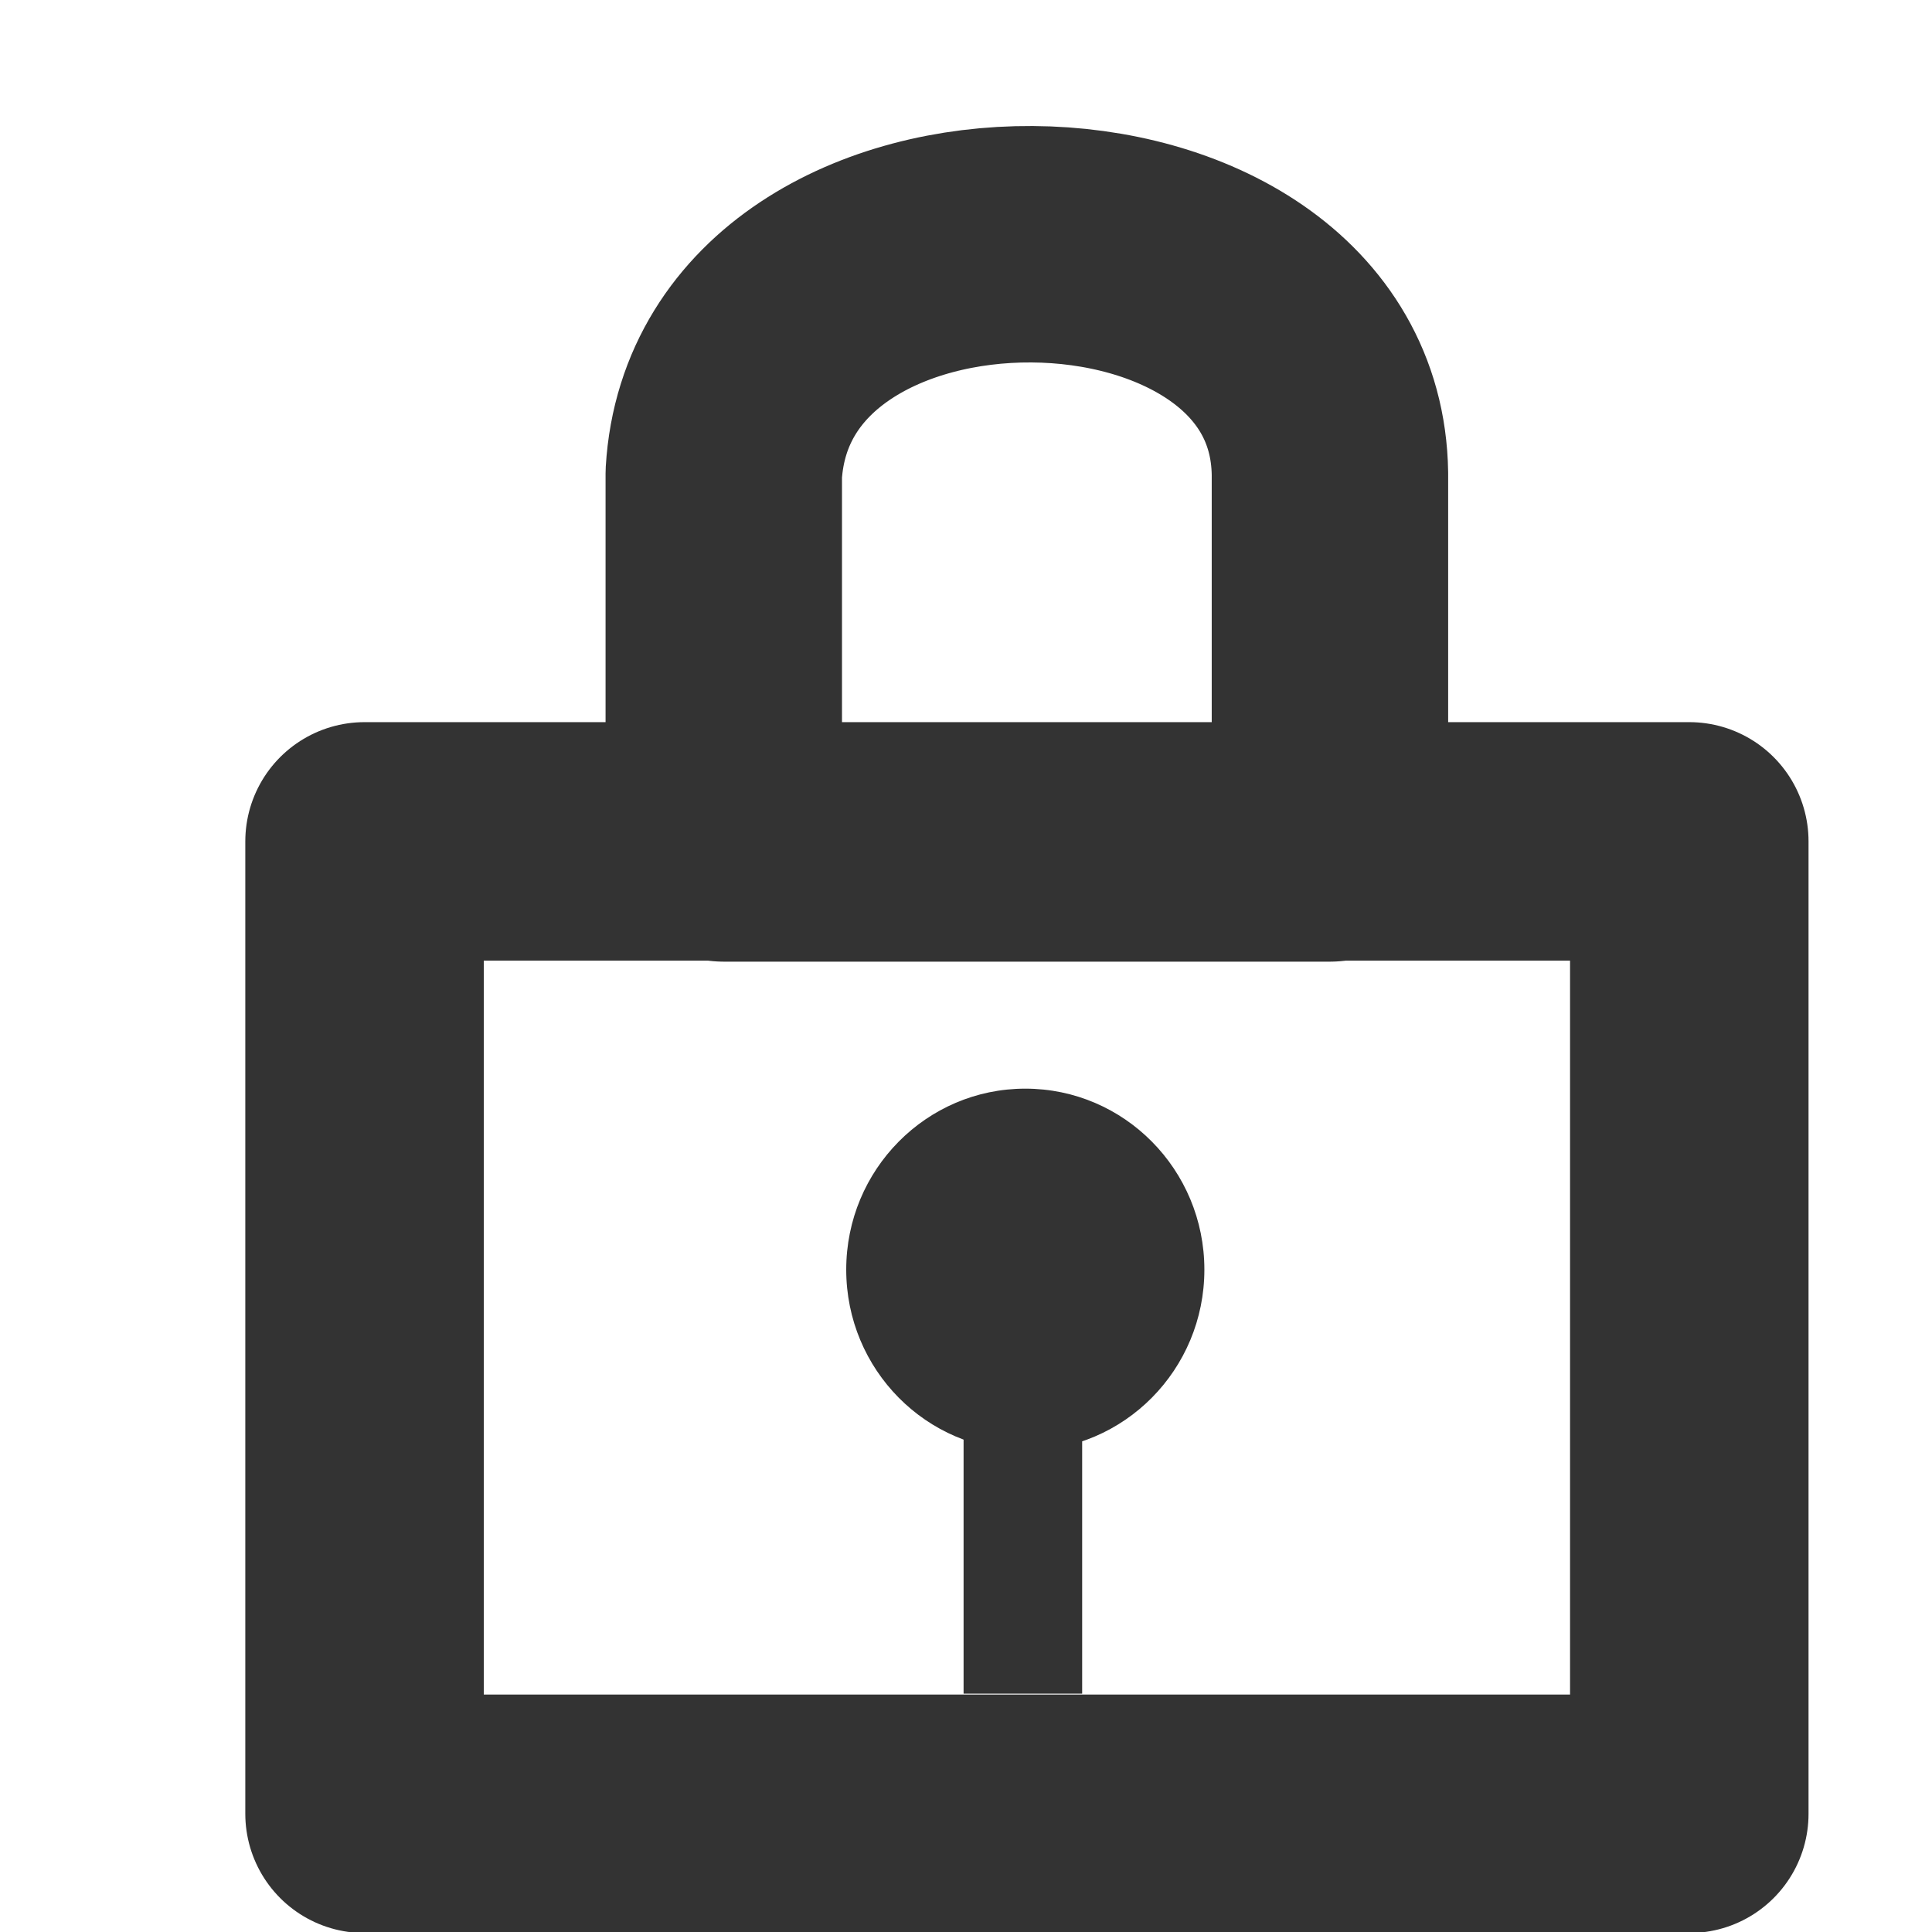
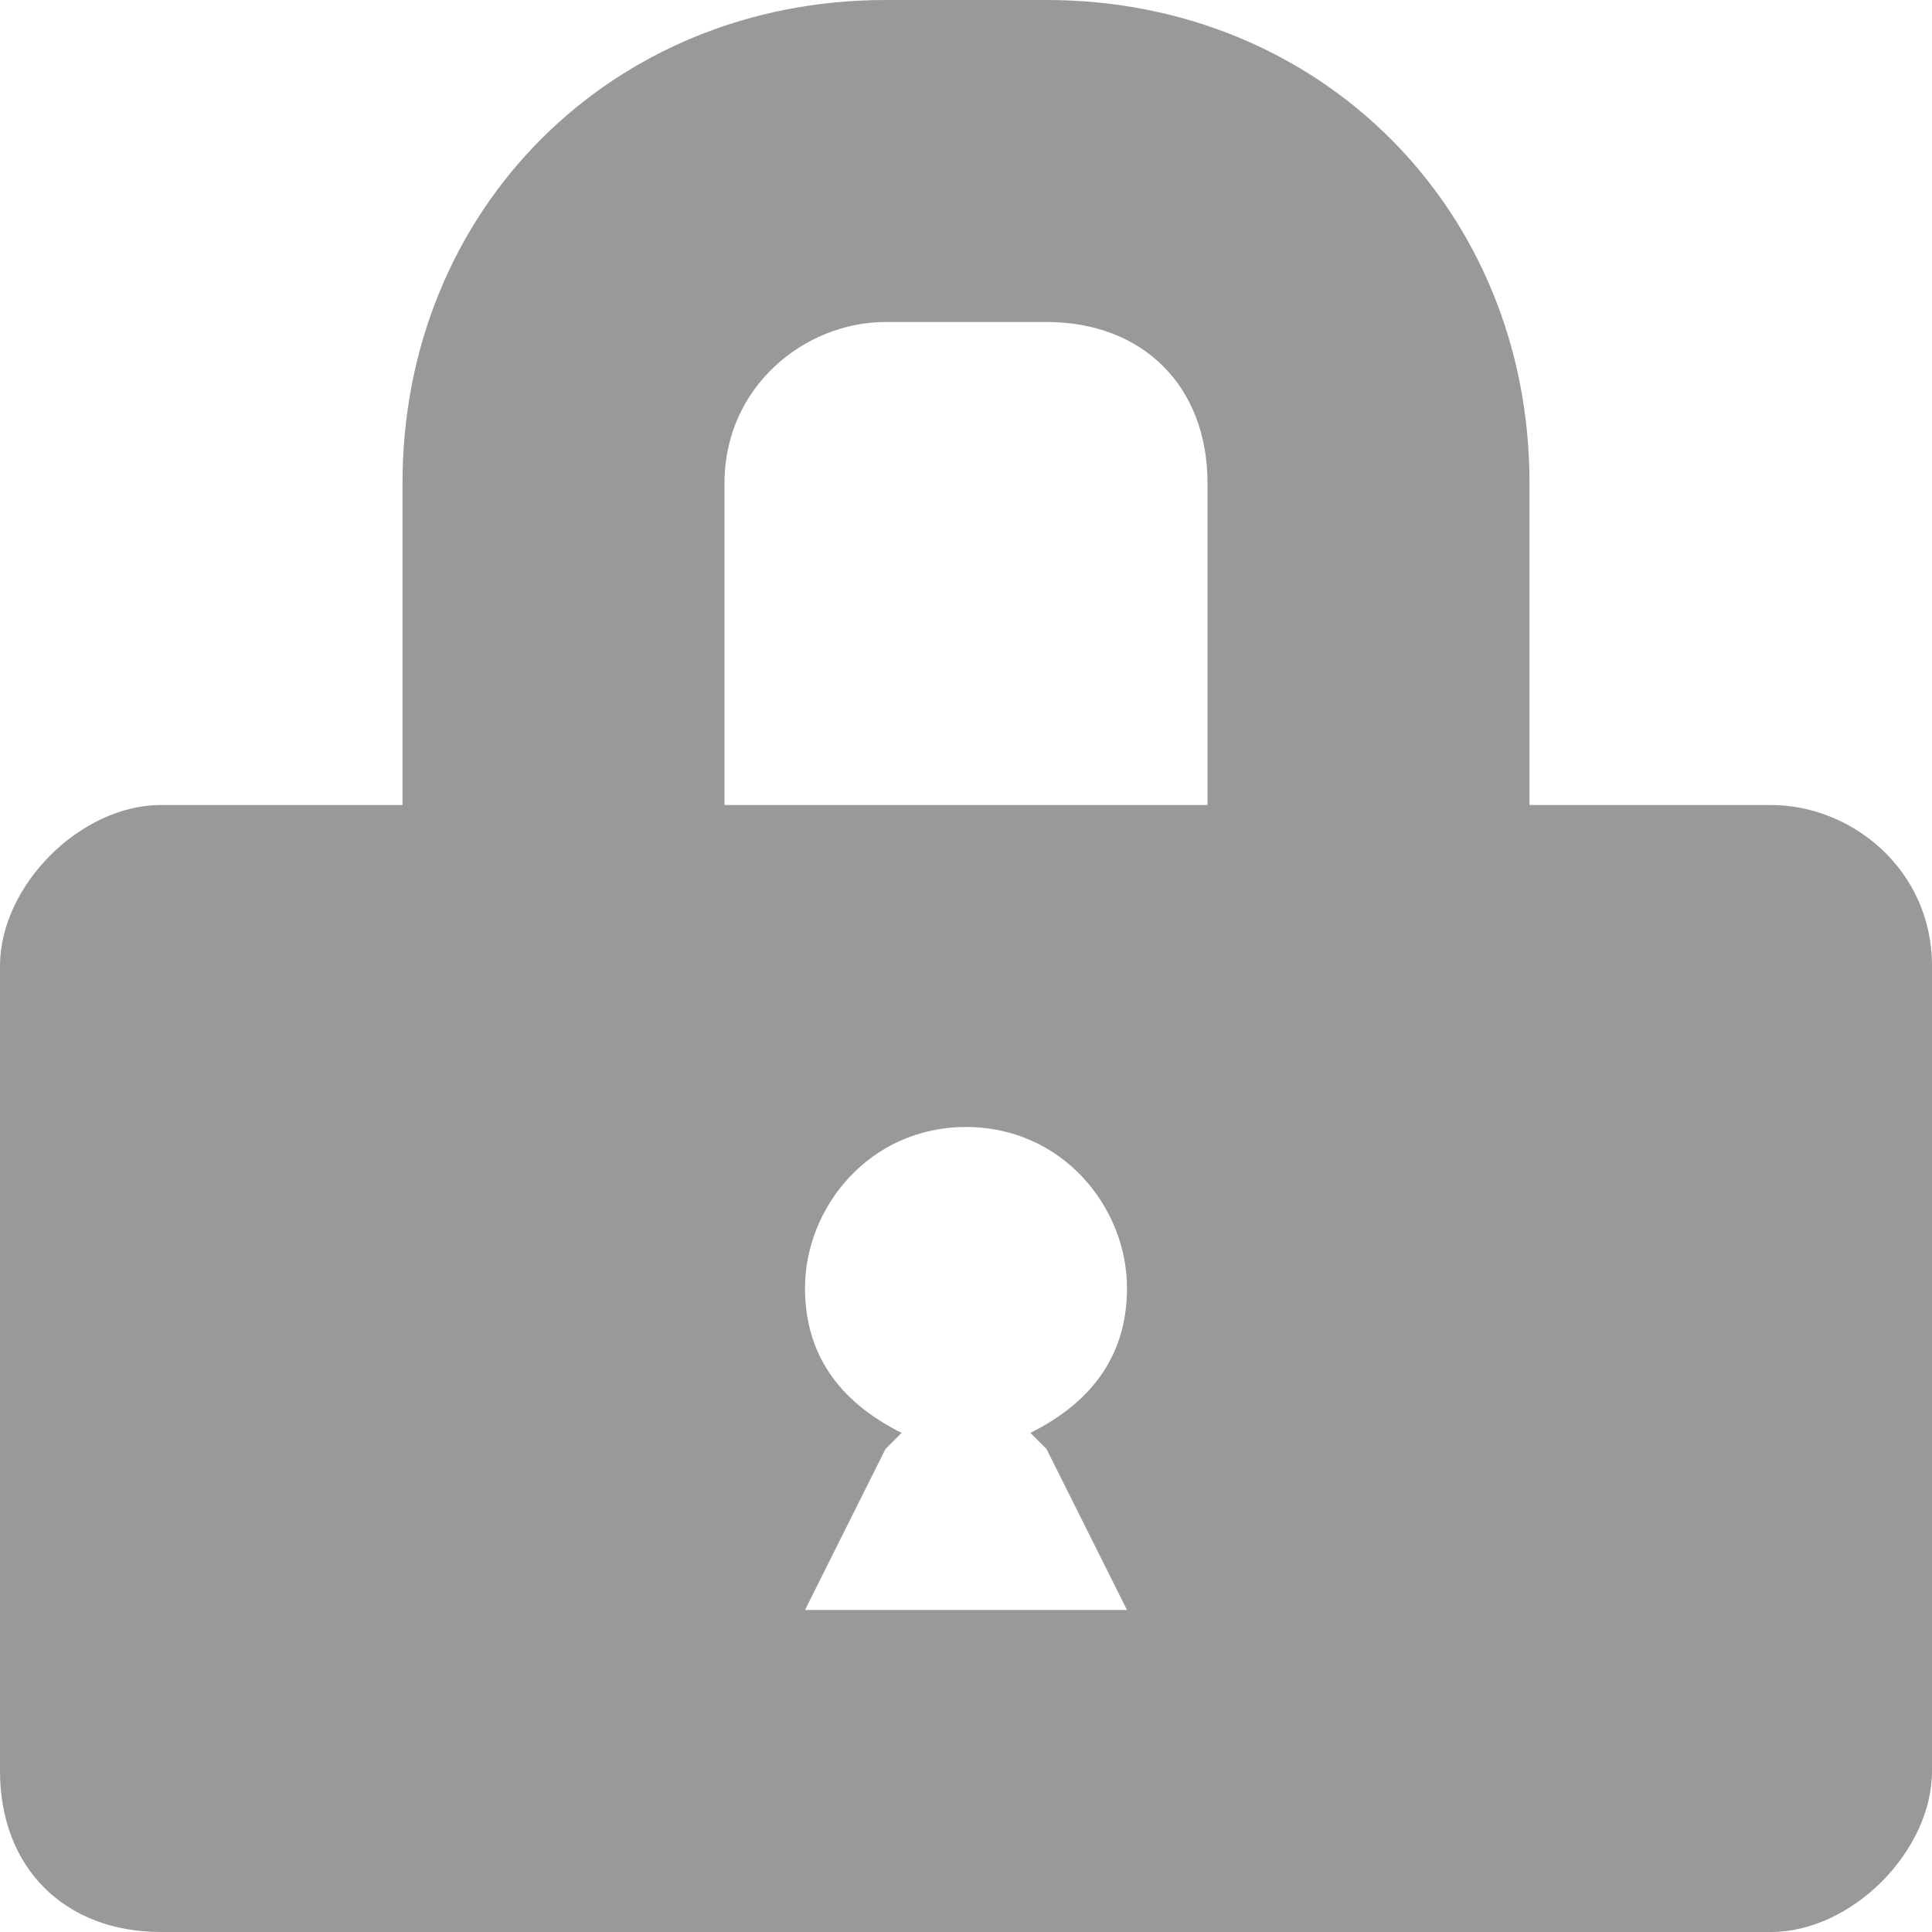
- <svg xmlns="http://www.w3.org/2000/svg" width="16px" height="16px" id="svg7498" version="1.1">
-   <defs id="defs7500">
-     </defs>
-   <g id="layer1">
-     <path style="fill:none;stroke:#333333;stroke-width:1.958;stroke-linecap:round;stroke-linejoin:round;stroke-miterlimit:4;stroke-opacity:1;stroke-dasharray:none;stroke-dashoffset:0" d="m 5.994,3.922 c 0.153,-2.563 4.982,-2.502 5.02,0 l 0,3.063 -5.02,0 z" id="rect6918" />
-     <rect style="fill:none;stroke:#333333;stroke-width:1.975;stroke-linecap:round;stroke-linejoin:round;stroke-miterlimit:4;stroke-opacity:1;stroke-dasharray:none;stroke-dashoffset:0" id="rect6921" width="10.971" height="8.053" x="3.019" y="6.968" />
-     <path style="fill:#333333;fill-opacity:1;fill-rule:evenodd;stroke:#cd5201;stroke-width:0;stroke-linecap:butt;stroke-linejoin:miter;stroke-miterlimit:4;stroke-opacity:1;stroke-dasharray:none" id="path6923" d="m 7.635,9.784 a 0.803,0.751 0 1 1 -1.606,0 0.803,0.751 0 1 1 1.606,0 z" transform="matrix(1.846822,0,0,1.995979,-4.126385,-9.013949)" />
-     <rect style="fill:#333333;fill-opacity:1;stroke:#cd5201;stroke-width:0;stroke-linecap:round;stroke-linejoin:round;stroke-miterlimit:4;stroke-opacity:1;stroke-dasharray:none;stroke-dashoffset:0" id="rect6925" width="0.982" height="2.938" x="7.98" y="11.088" />
-   </g>
+ <svg xmlns="http://www.w3.org/2000/svg" version="1.1" x="0px" y="0px" width="12px" height="12px" viewBox="0 0 12 12" style="overflow:visible;enable-background:new 0 0 12 12;" xml:space="preserve" preserveAspectRatio="xMinYMid meet">
+   <defs>
+ </defs>
+   <path style="fill:#999999;" d="M6.5,0l-1,0c-1.7,0-3,1.3-3,3v2H1C0.5,5,0,5.5,0,6l0,5c0,0.6,0.4,1,1,1h10c0.5,0,1-0.5,1-1l0-5  c0-0.6-0.5-1-1-1H9.5l0-2C9.5,1.3,8.2,0,6.5,0z M7,8c0,0.4-0.2,0.7-0.6,0.9L6.5,9L7,10H6H5l0.5-1l0.1-0.1C5.2,8.7,5,8.4,5,8  c0-0.5,0.4-1,1-1S7,7.5,7,8z M7.5,3v2l-3,0V3c0-0.6,0.5-1,1-1h1C7.1,2,7.5,2.4,7.5,3z" />
</svg>
